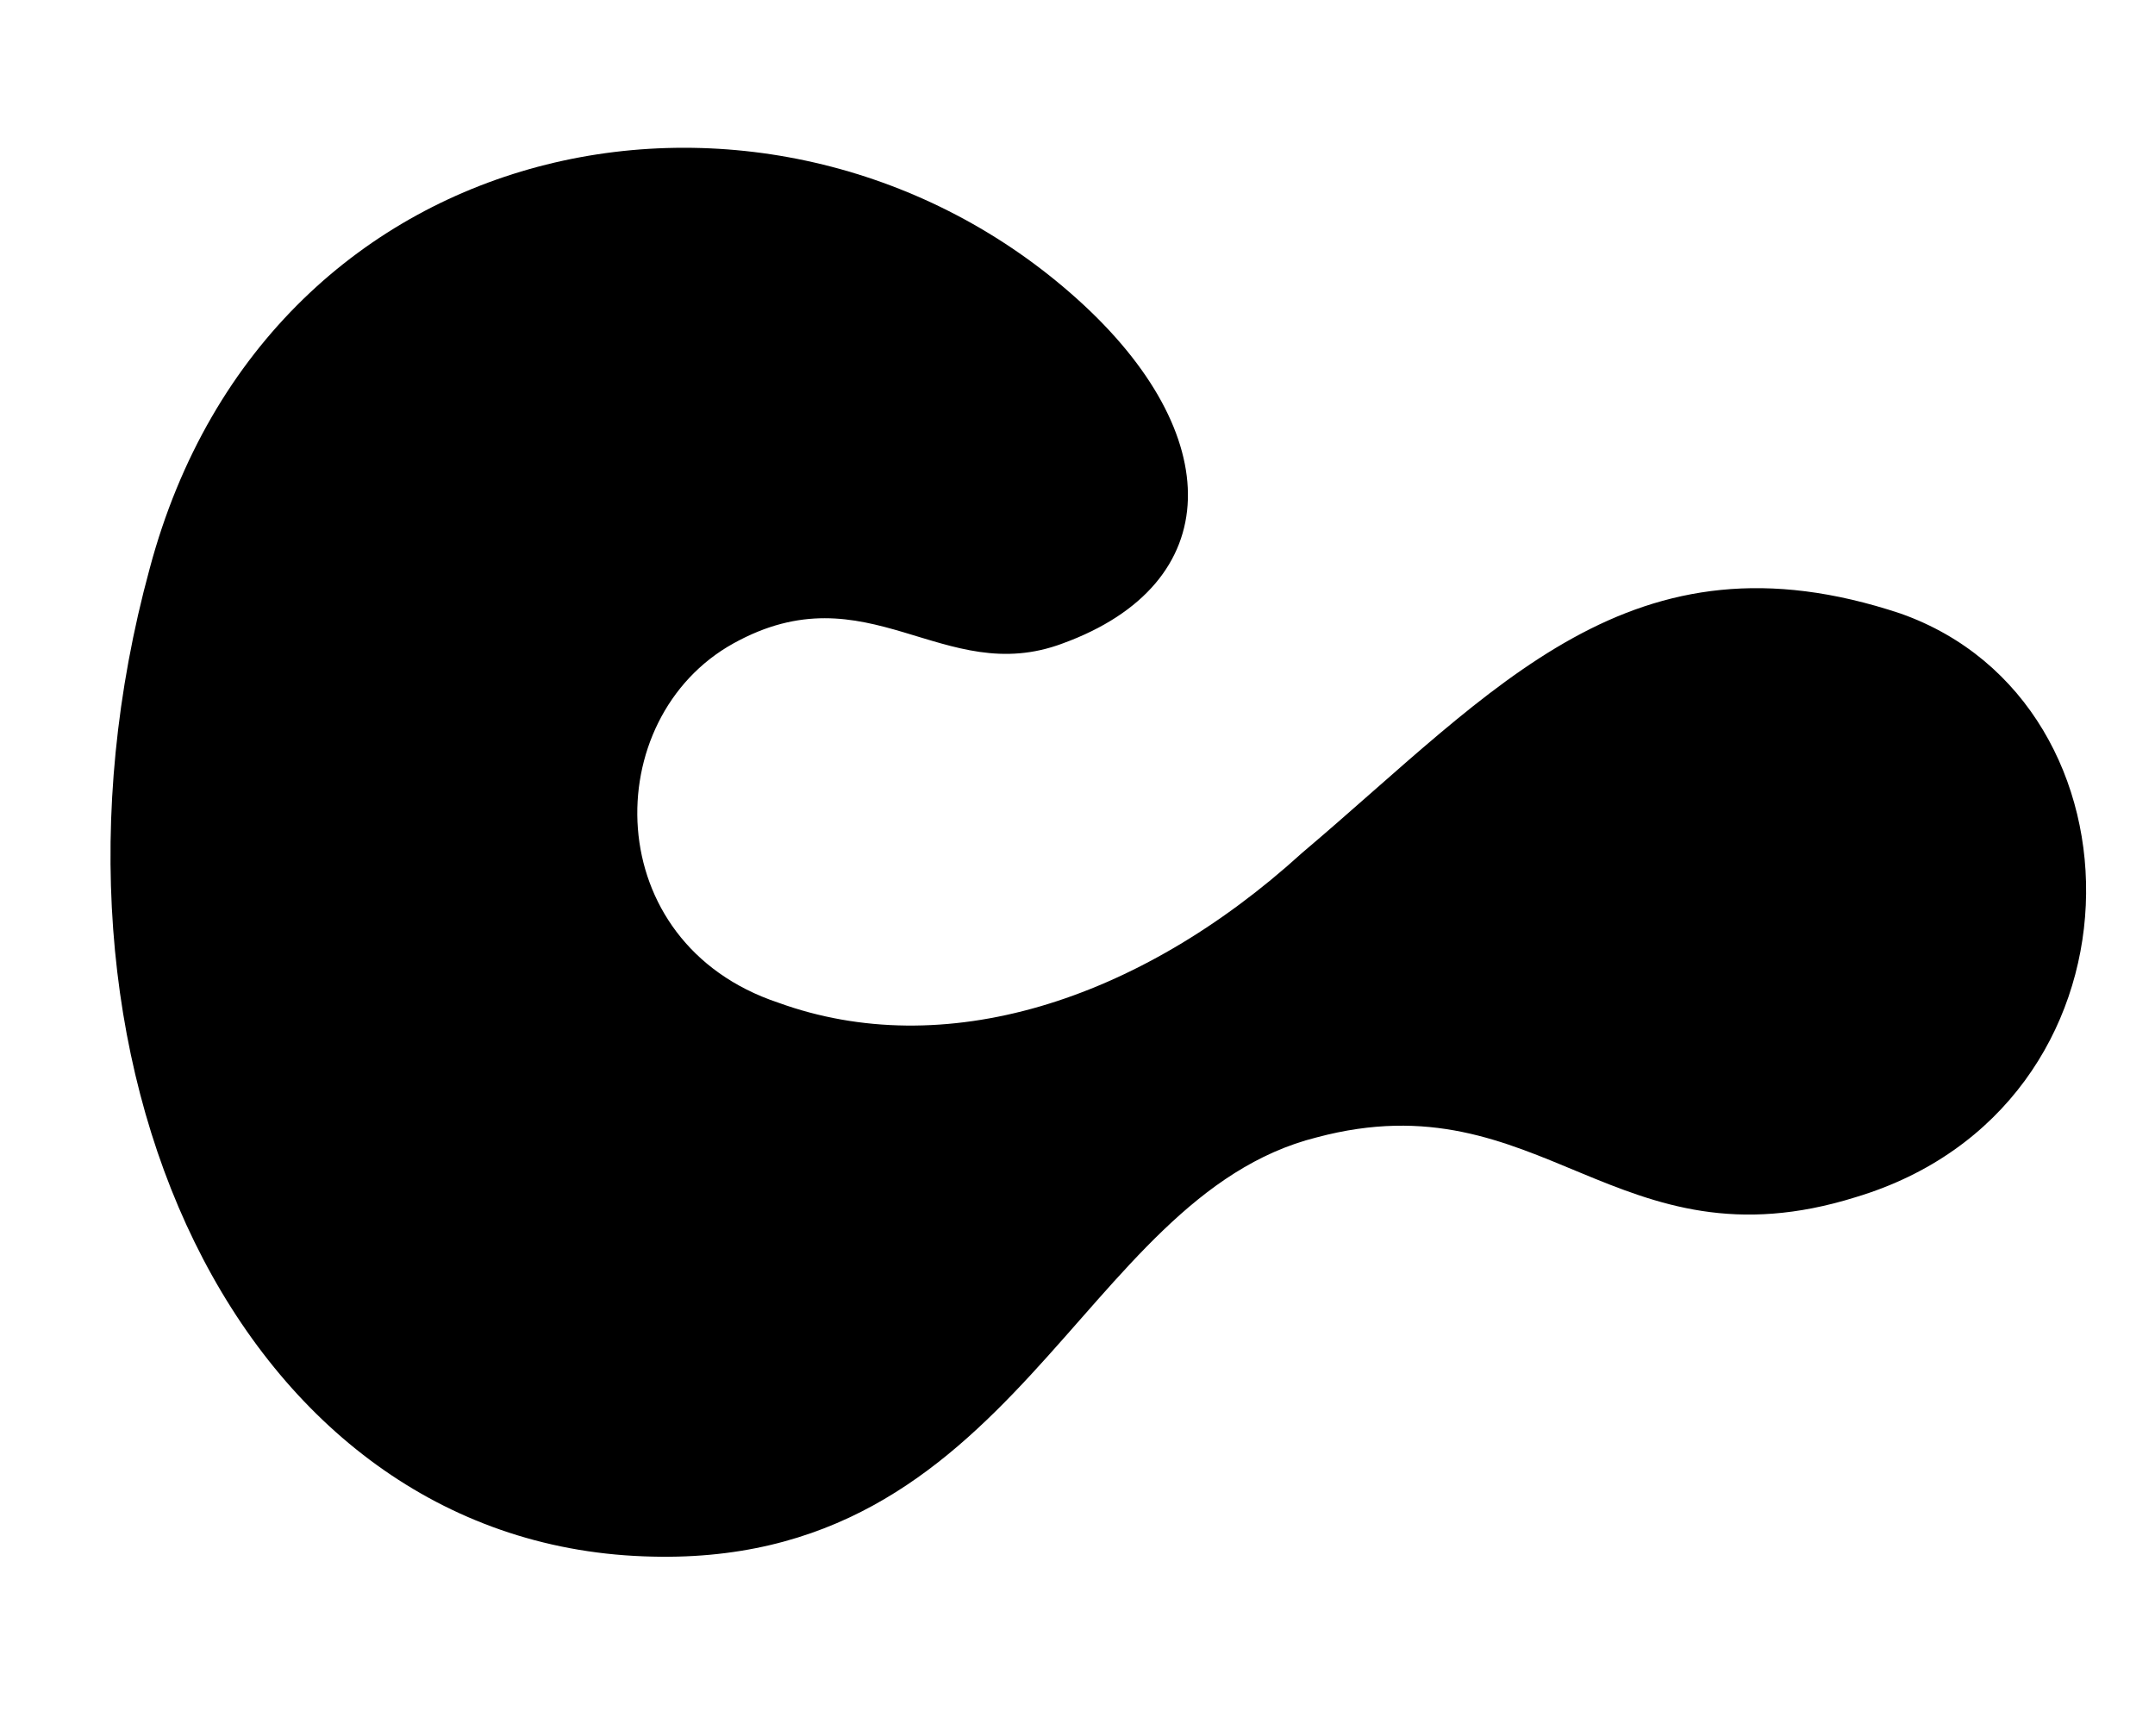
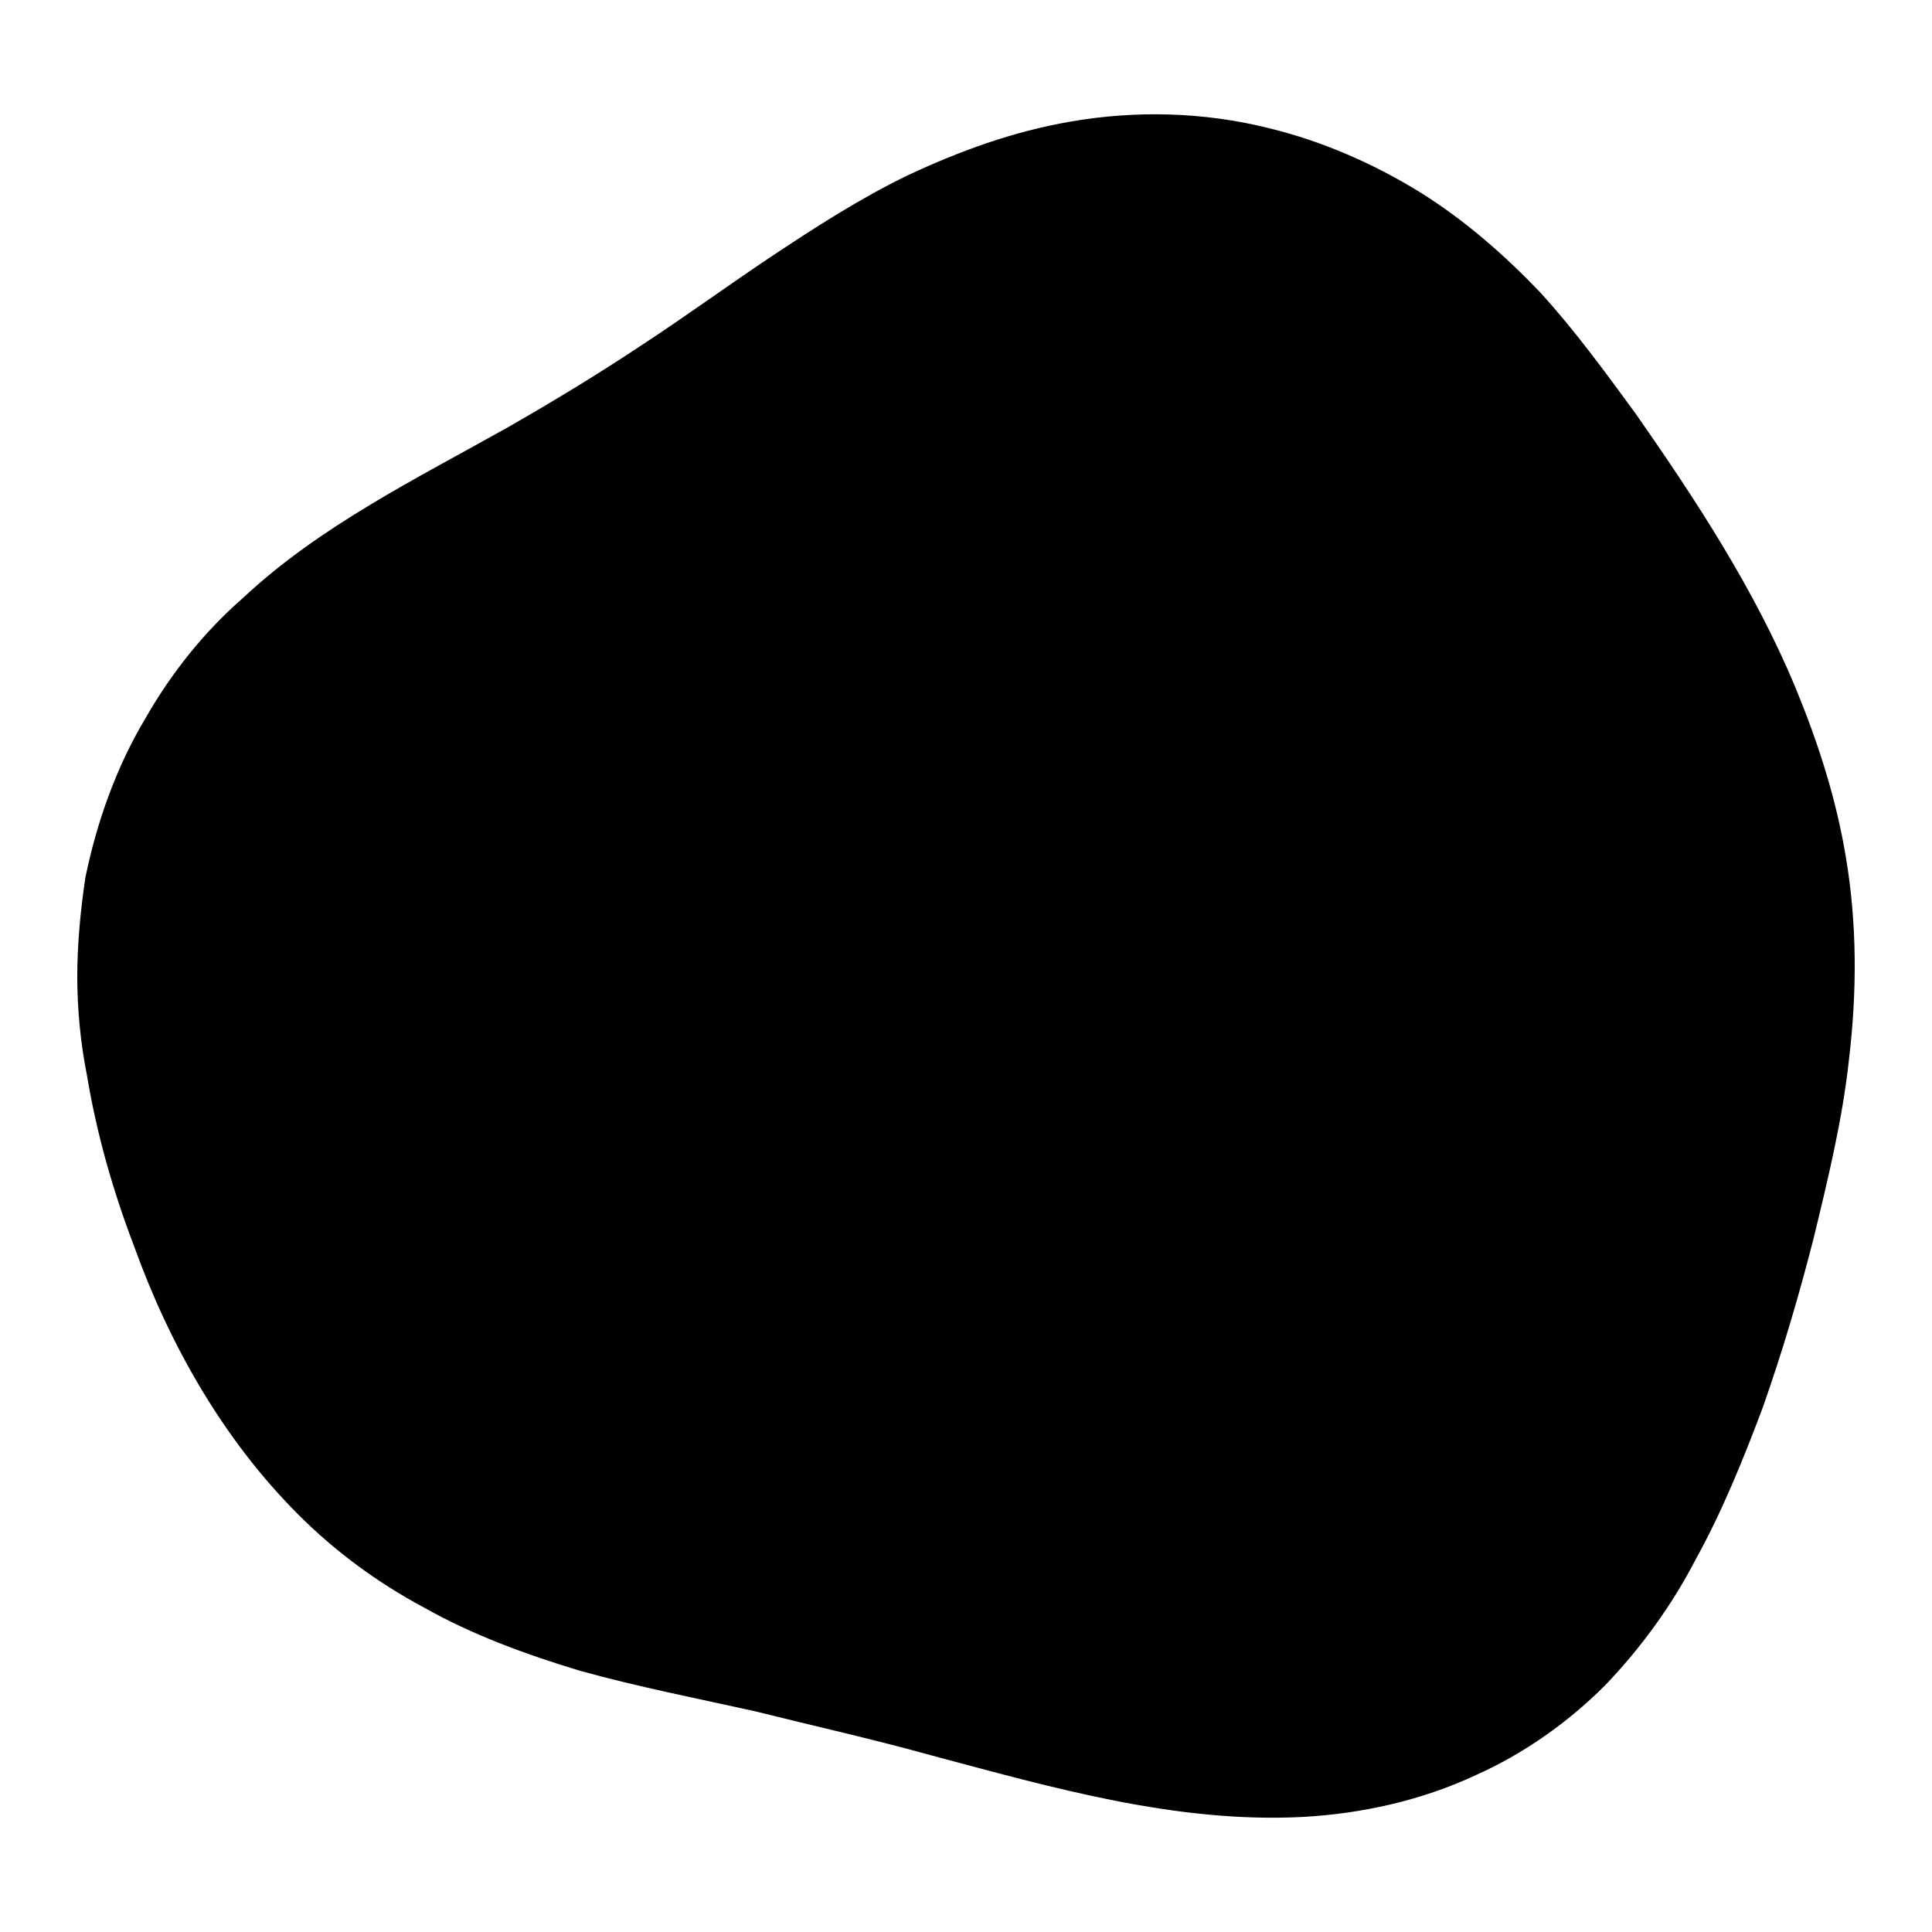
- <svg xmlns="http://www.w3.org/2000/svg" width="144" height="116" viewBox="0 0 144 116" role="img" aria-labelledby="title description">
-   <path fill="currentColor" d="M72 20C52 2 18 8 10 38C1 71 16 103 43 104C68 105 72 80 88 76C103 72 108 85 124 80C144 74 144 47 127 41C109 35 100 46 87 57C76 67 63 71 52 67C40 63 40 48 49 43C58 38 63 46 71 43C82 39 82 29 72 20Z" />
+ <svg xmlns="http://www.w3.org/2000/svg" width="128" height="128" viewBox="52.46 50.17 1188.62 1188.62" color-interpolation="sRGB" role="img" aria-labelledby="title description">
+   <path fill="currentColor" d="M854 1168c-78 4-154-18-229-38-36-10-72-18-108-27-36-8-72-15-108-25-33-10-66-22-96-39-28-15-54-34-77-57-46-46-79-104-101-165-13-34-23-69-29-105-4-20-6-41-6-61 0-20 2-41 5-61 7-34 19-68 37-98 16-28 36-53 60-74 47-44 106-73 163-105 28-16 56-33 83-51 26-17 52-36 79-54 27-18 55-36 84-50 32-15 65-27 100-33 40-7 82-6 122 4 33 8 65 22 94 40 27 17 51 38 73 61 21 23 40 49 59 75 37 53 73 108 98 168 14 34 25 68 31 104 7 41 7 83 2 125-4 37-13 74-22 111-9 35-19 69-31 103-12 32-25 64-41 93-15 29-34 55-56 78-23 23-50 42-79 55-34 16-71 24-107 26Z" />
</svg>
